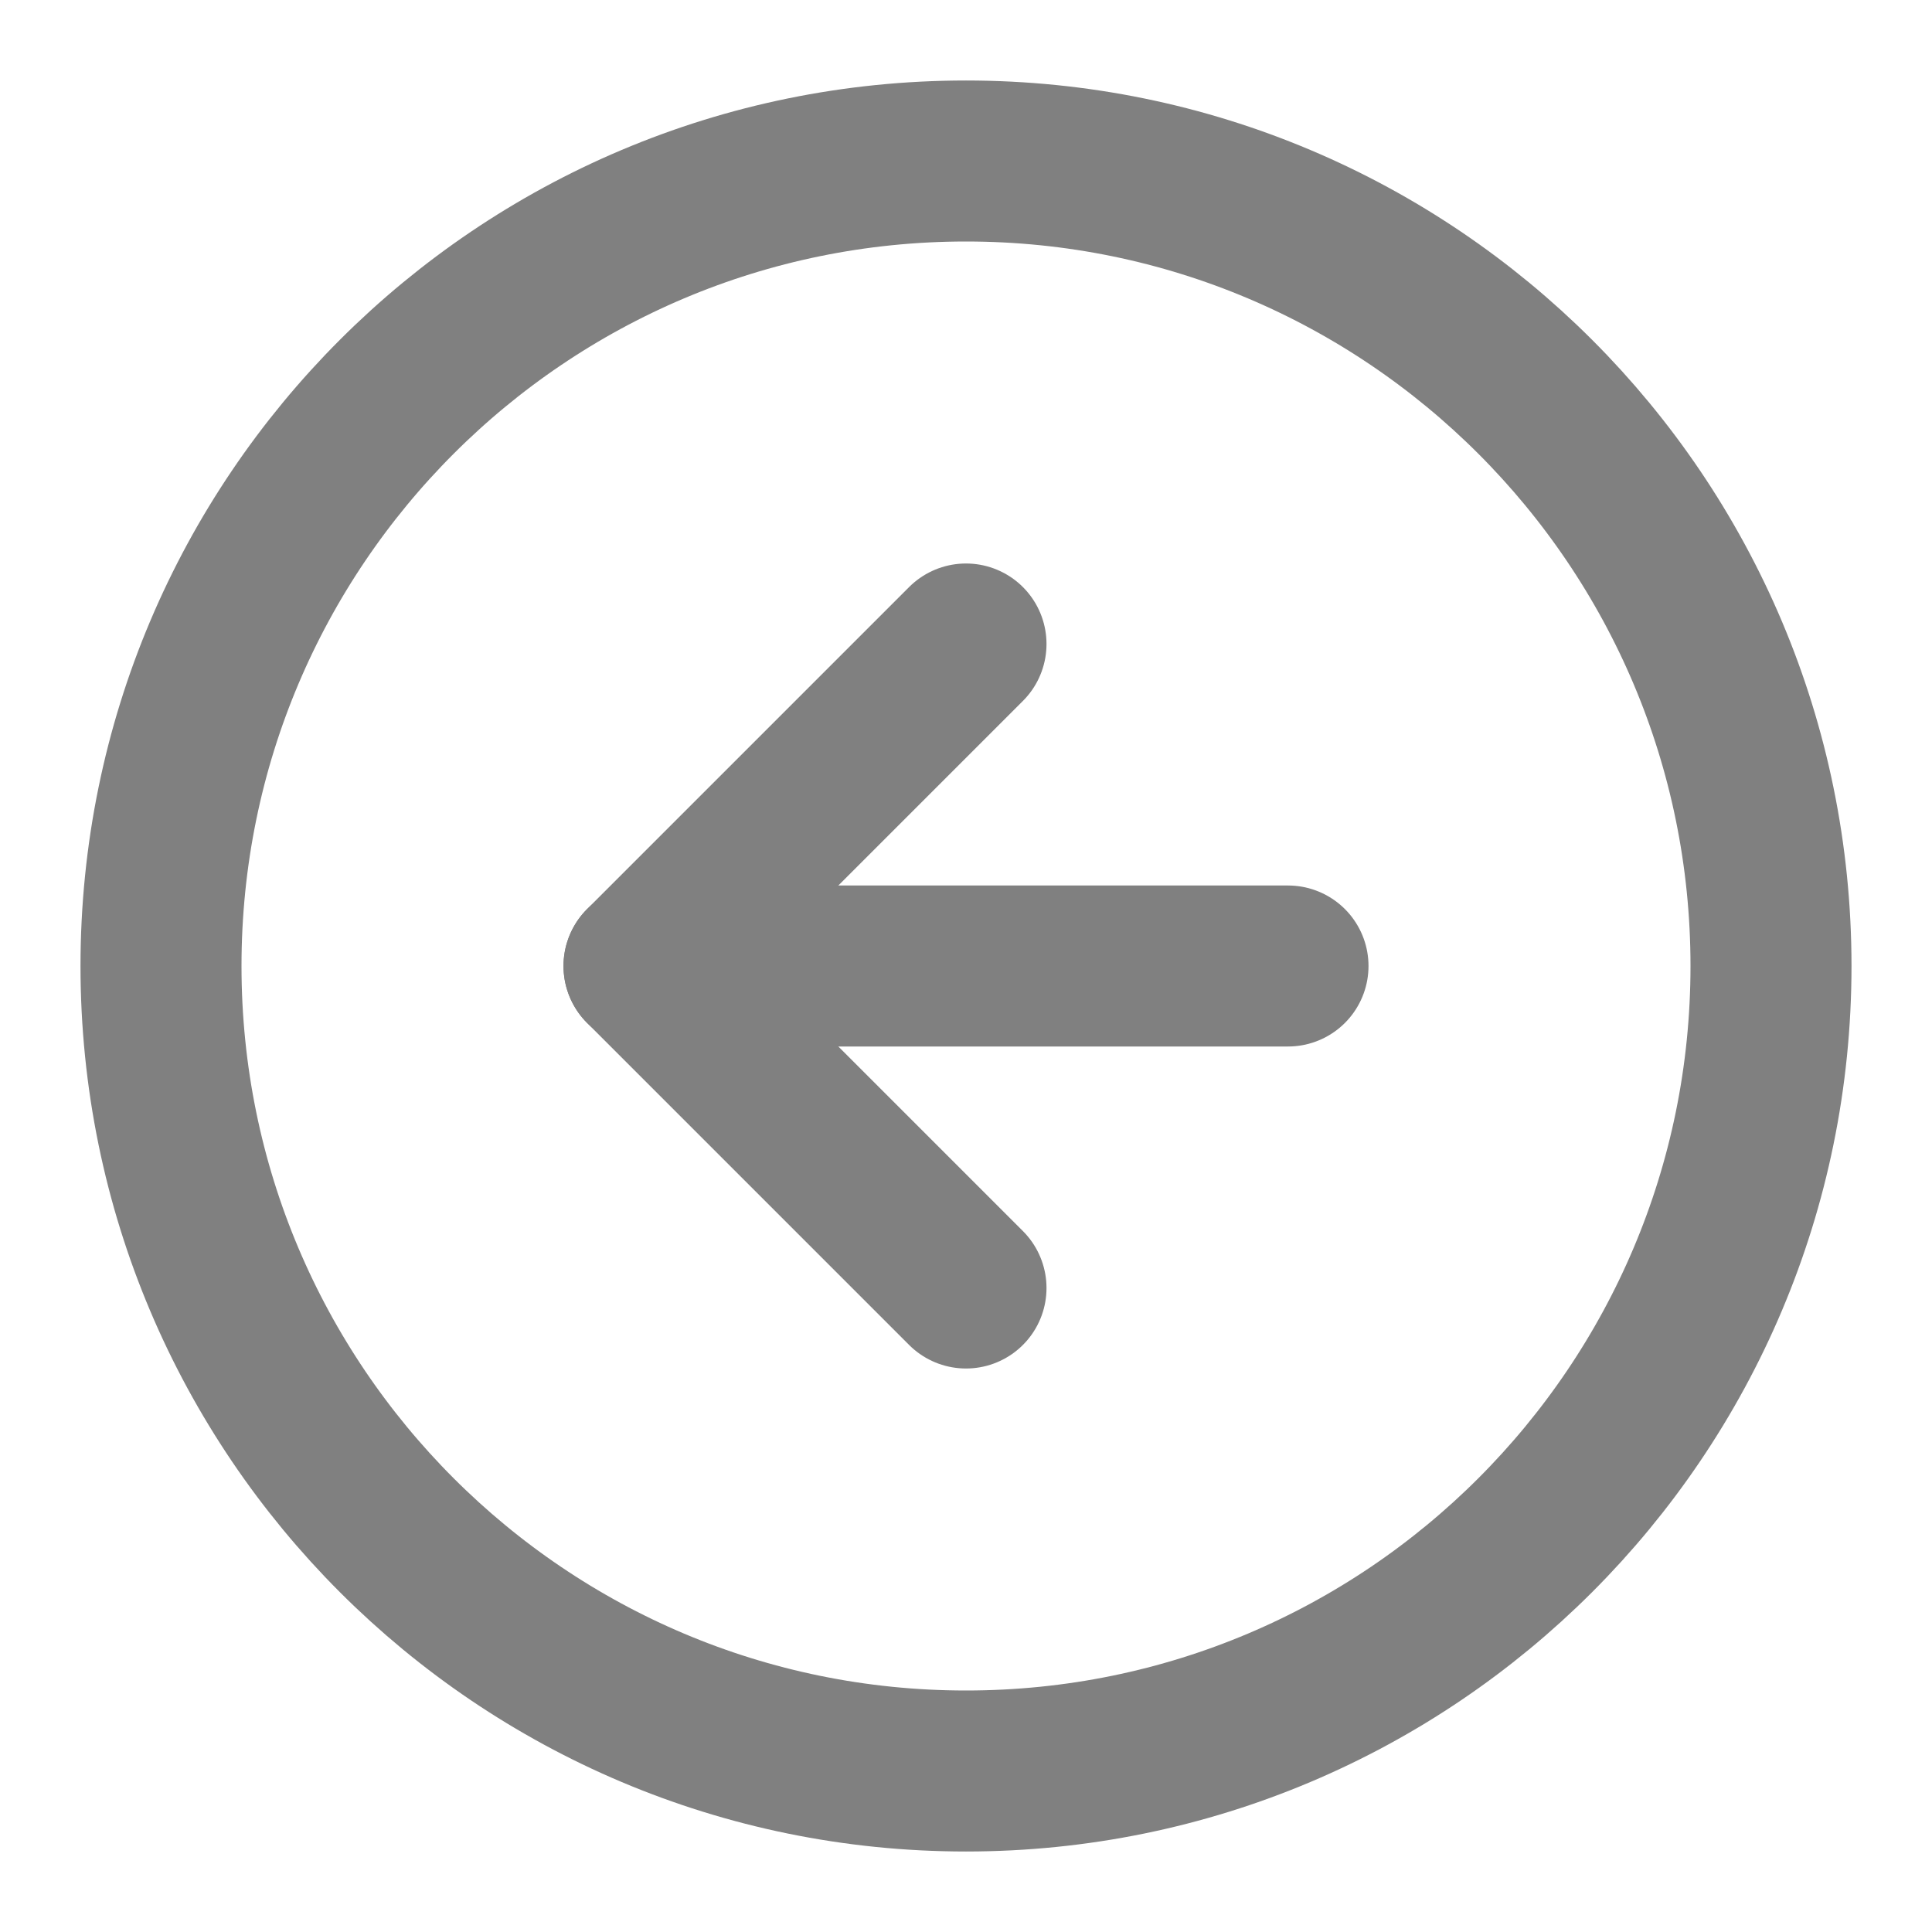
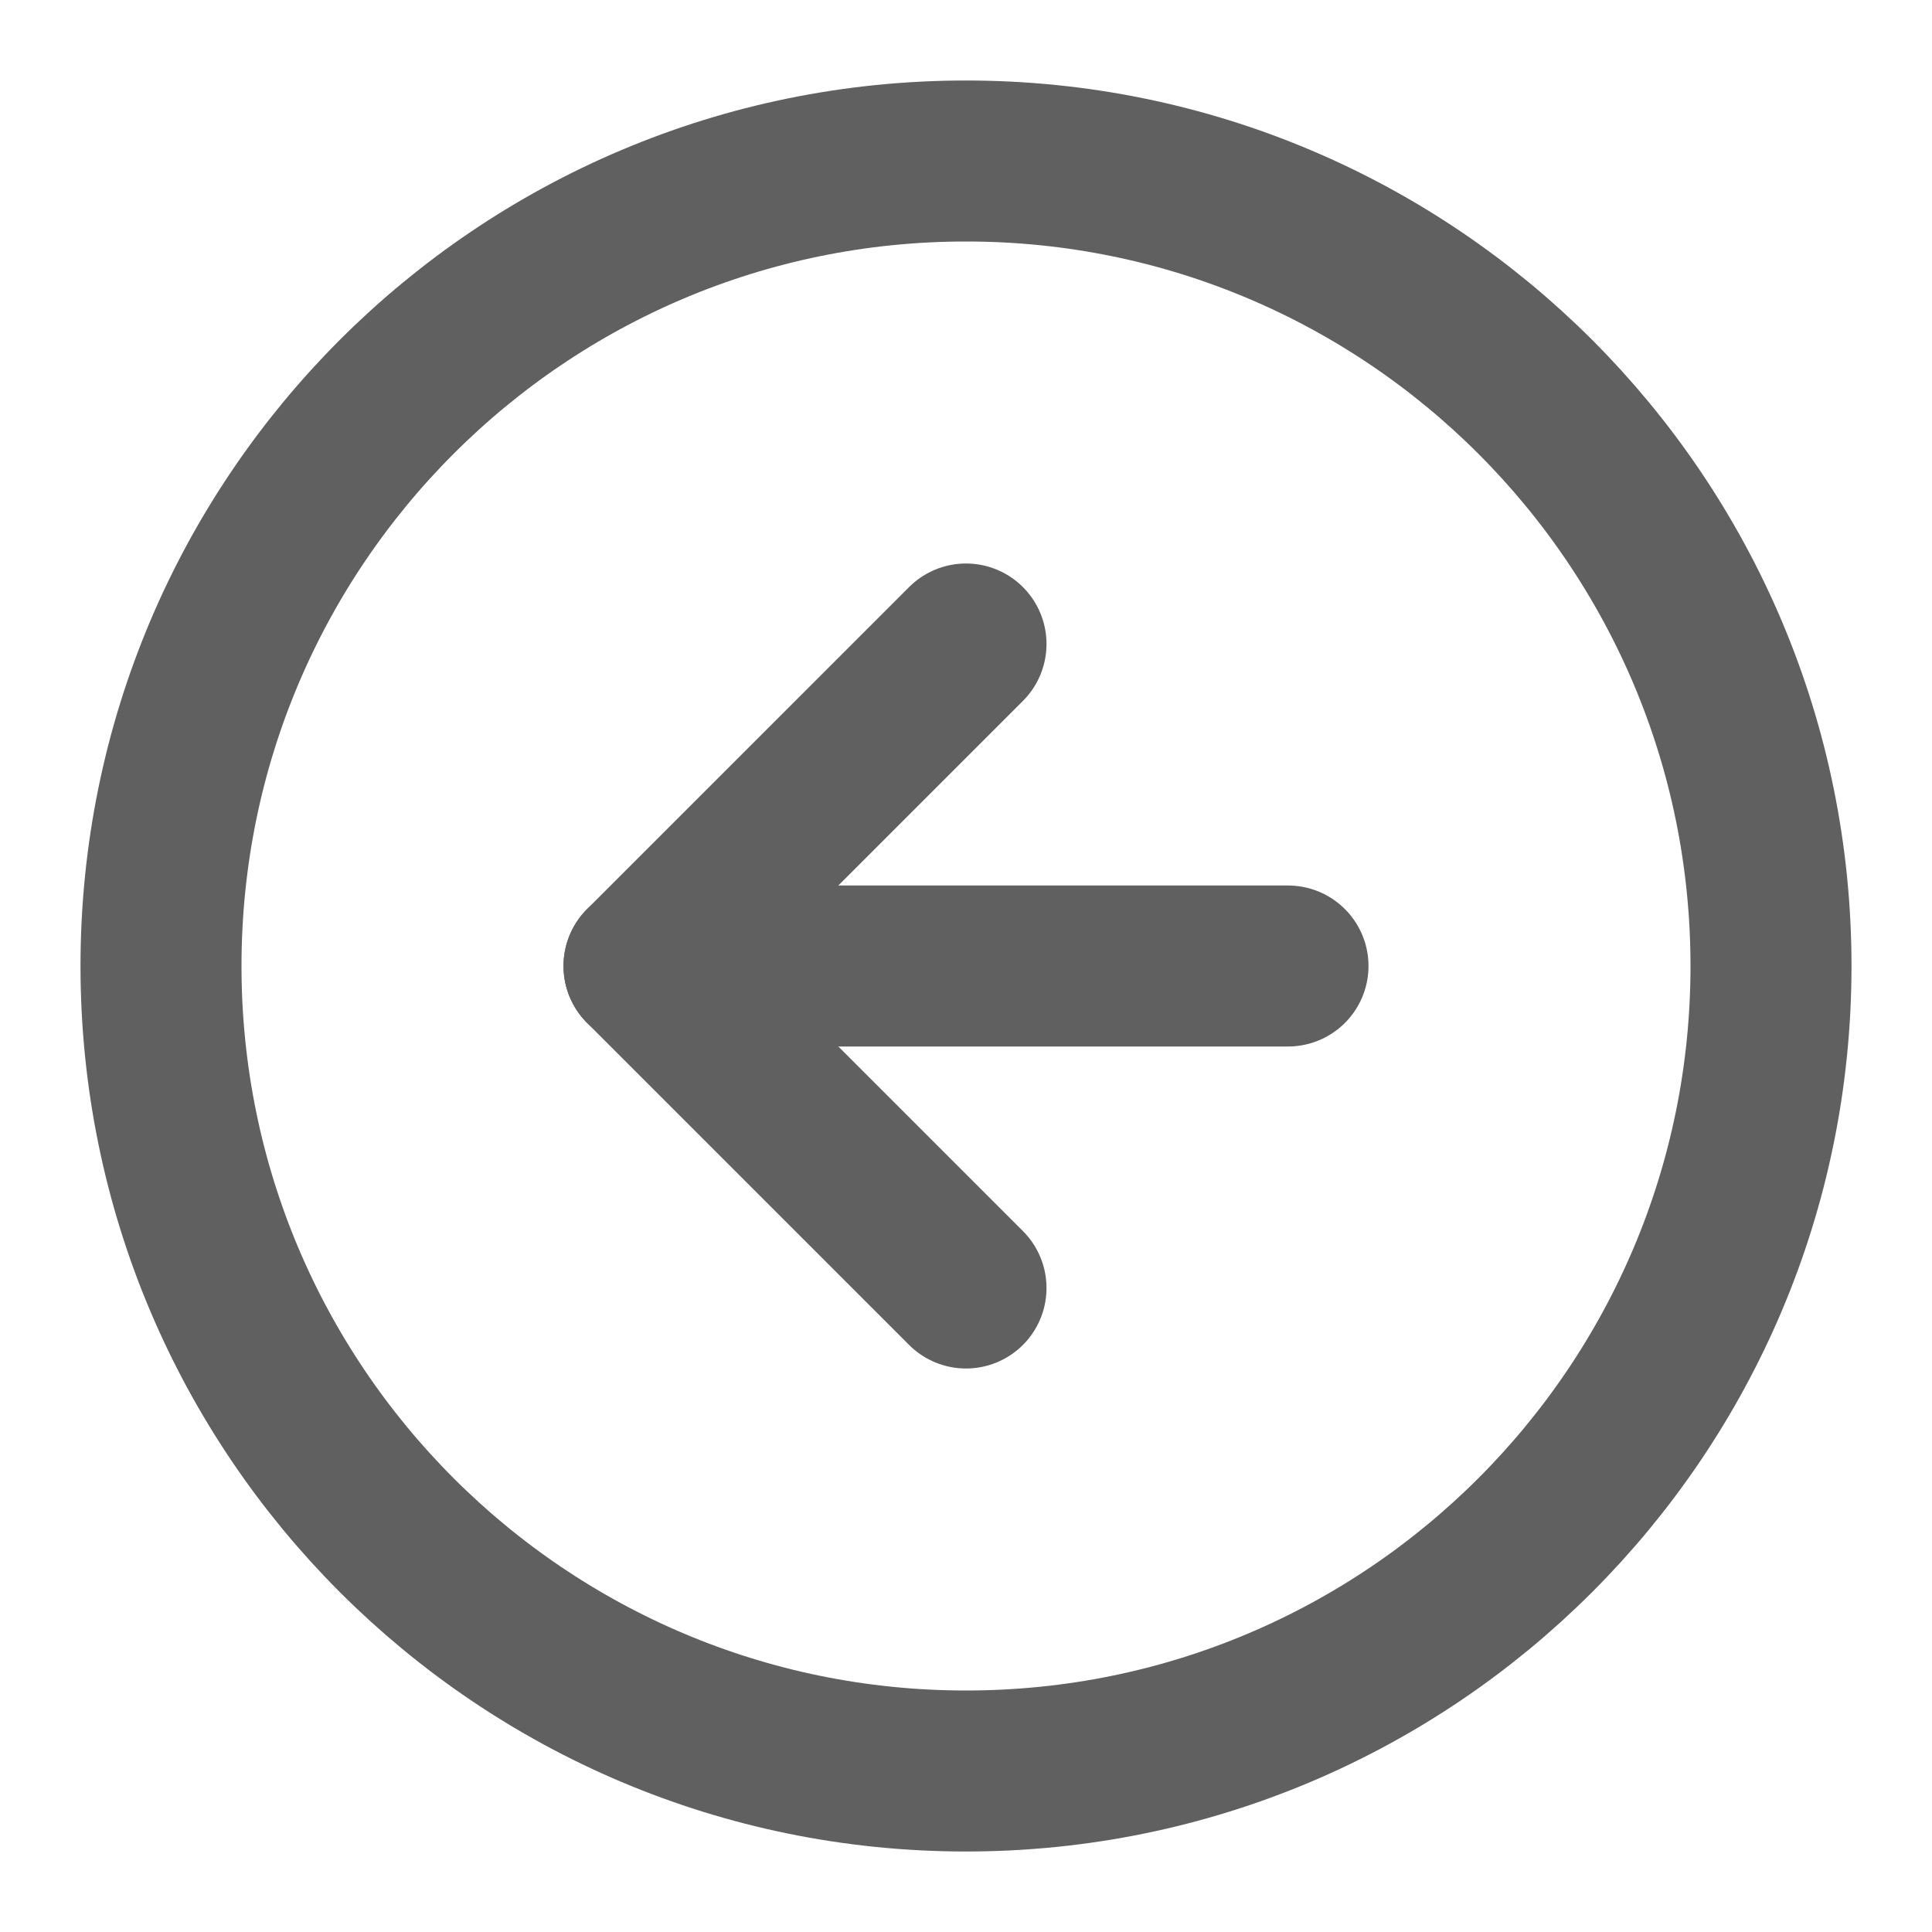
- <svg xmlns="http://www.w3.org/2000/svg" width="24" height="24" viewBox="0 0 24 24" fill="none" stroke="currentColor" stroke-width="2" stroke-linecap="round" stroke-linejoin="round" class="feather feather-arrow-left-circle" version="1.1" id="svg5223">
-   <defs id="defs5227" />
-   <circle cx="12" cy="12" r="10" id="circle5217" style="stroke:#808080" />
-   <polyline points="12 8 8 12 12 16" id="polyline5219" style="stroke:#808080" />
-   <line x1="16" y1="12" x2="8" y2="12" id="line5221" style="stroke:#808080" />
+ <svg xmlns="http://www.w3.org/2000/svg" width="20" height="20" viewBox="0 0 24 24" fill="none" stroke="#606060" stroke-width="2" stroke-linecap="round" stroke-linejoin="round" class="feather feather-arrow-left-circle">
+   <circle cx="12" cy="12" r="10" />
+   <polyline points="12 8 8 12 12 16" />
+   <line x1="16" y1="12" x2="8" y2="12" />
</svg>
